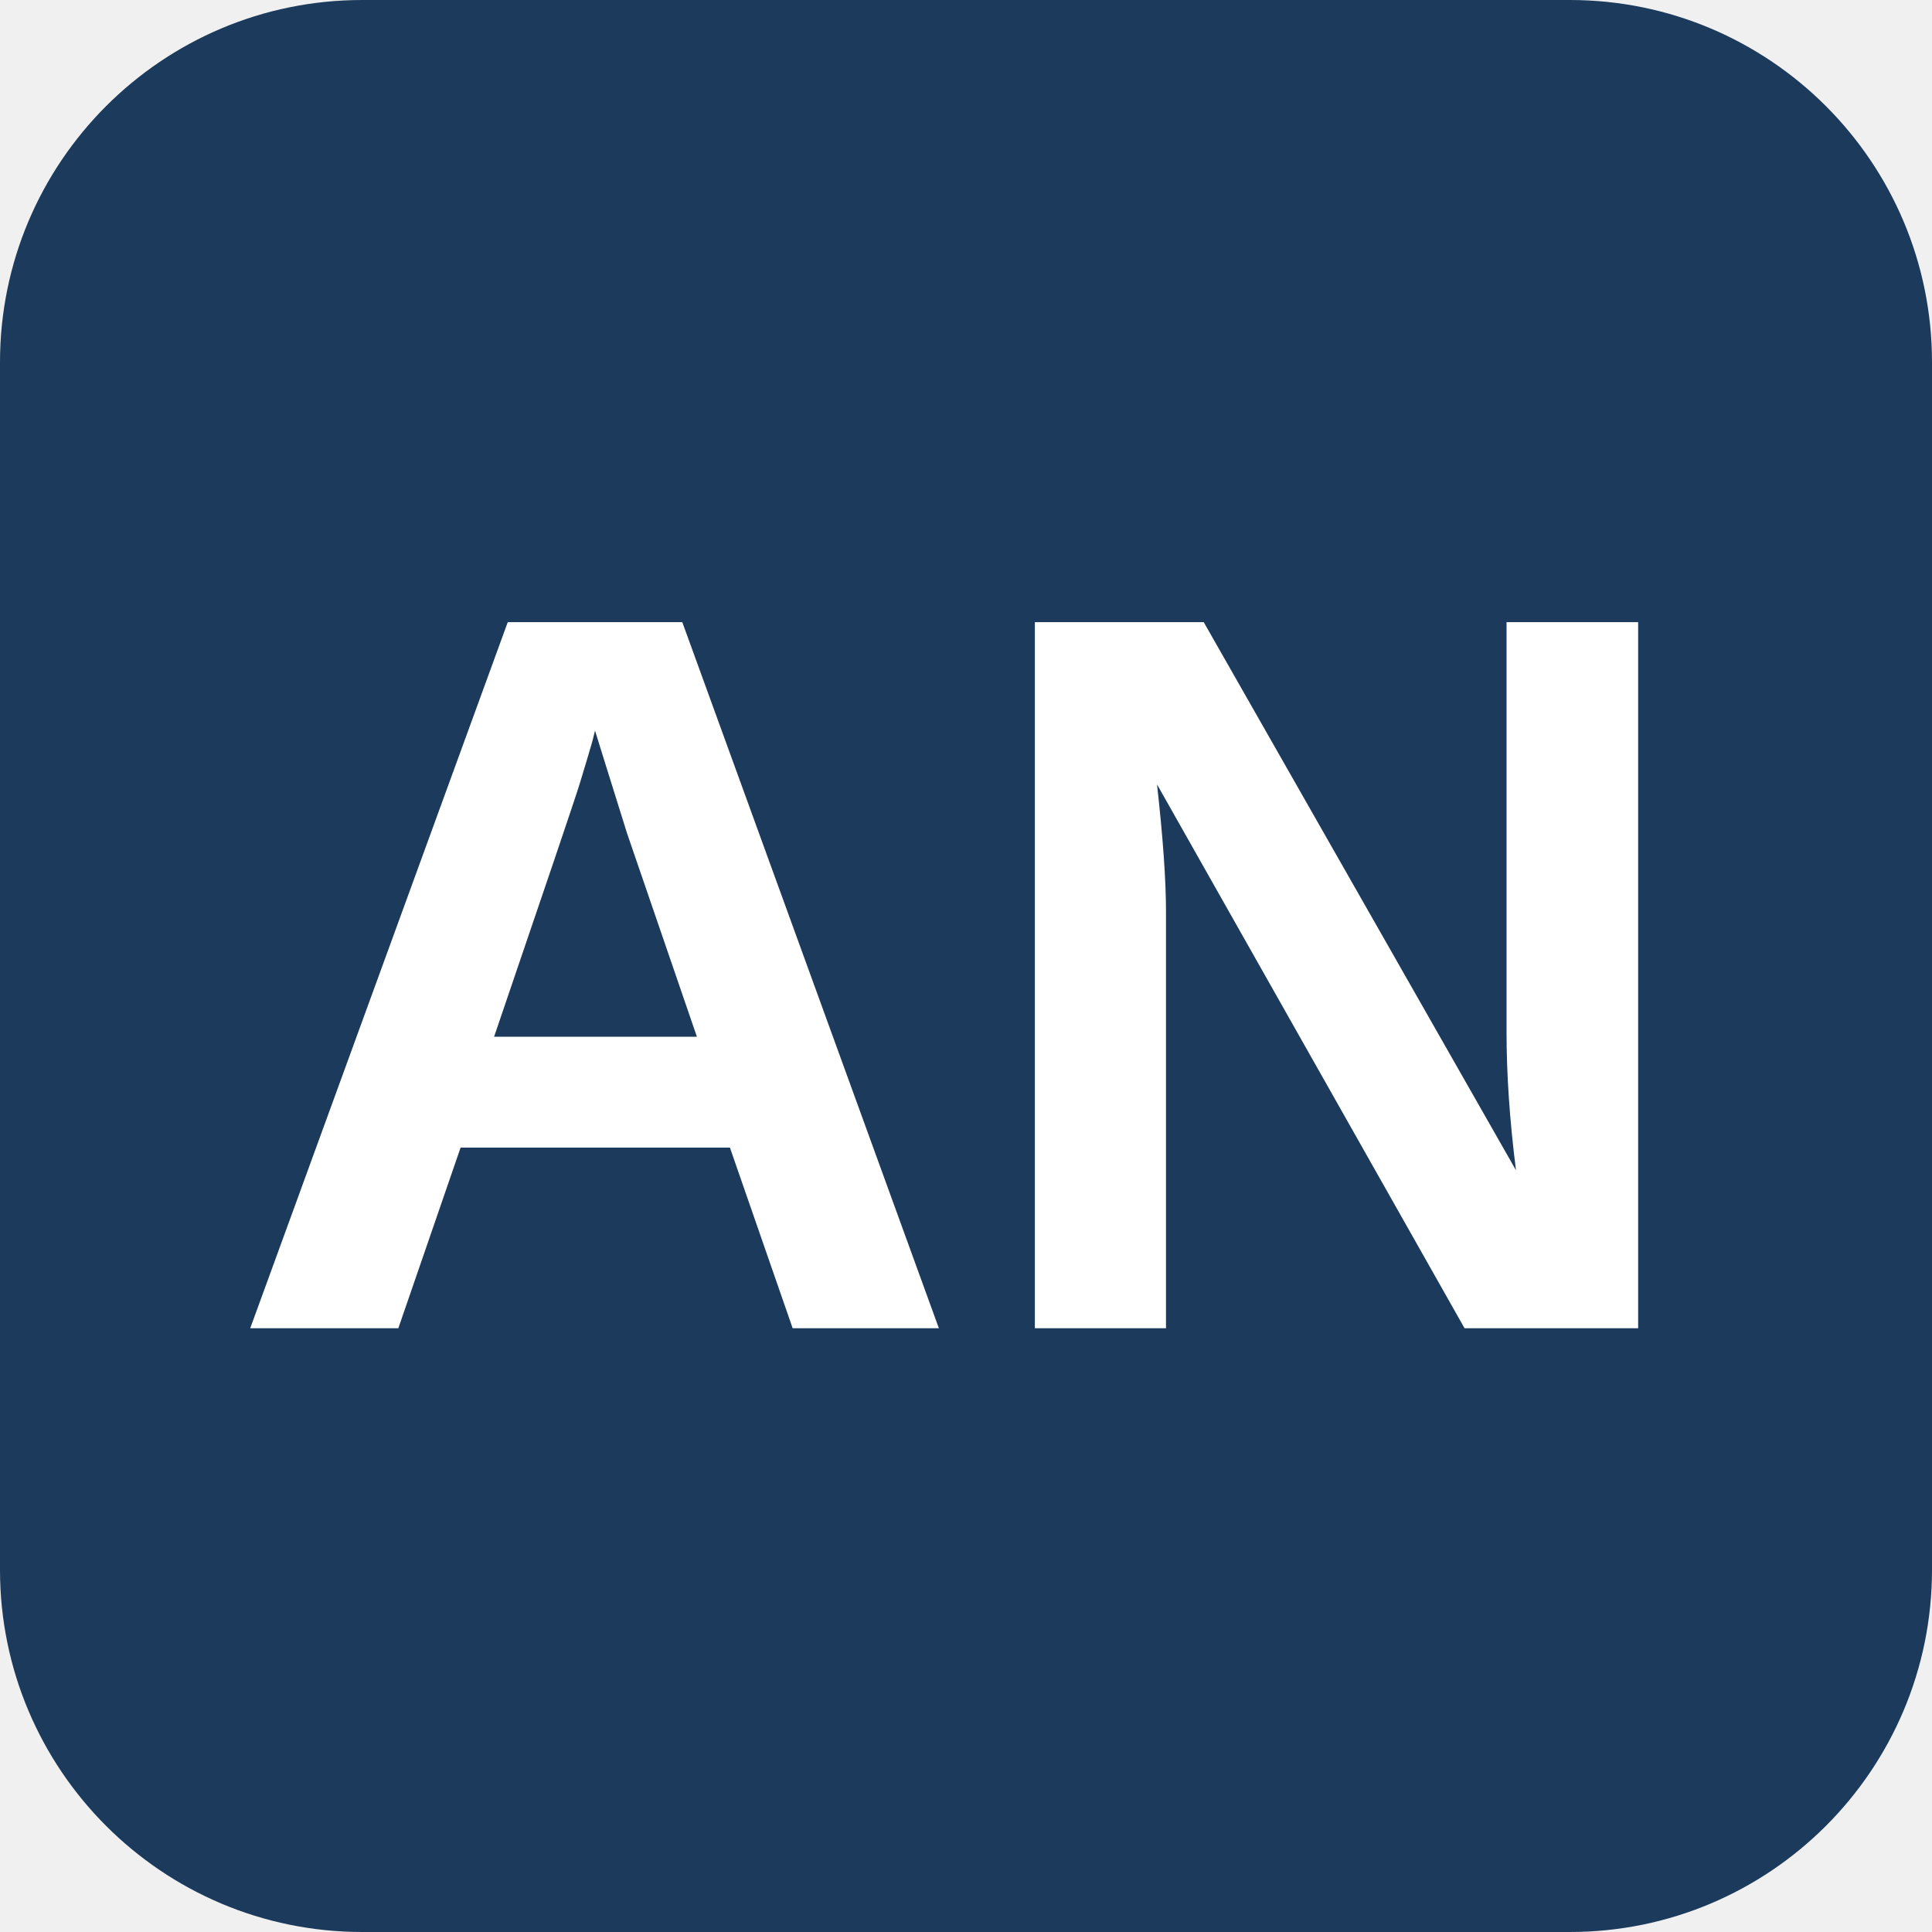
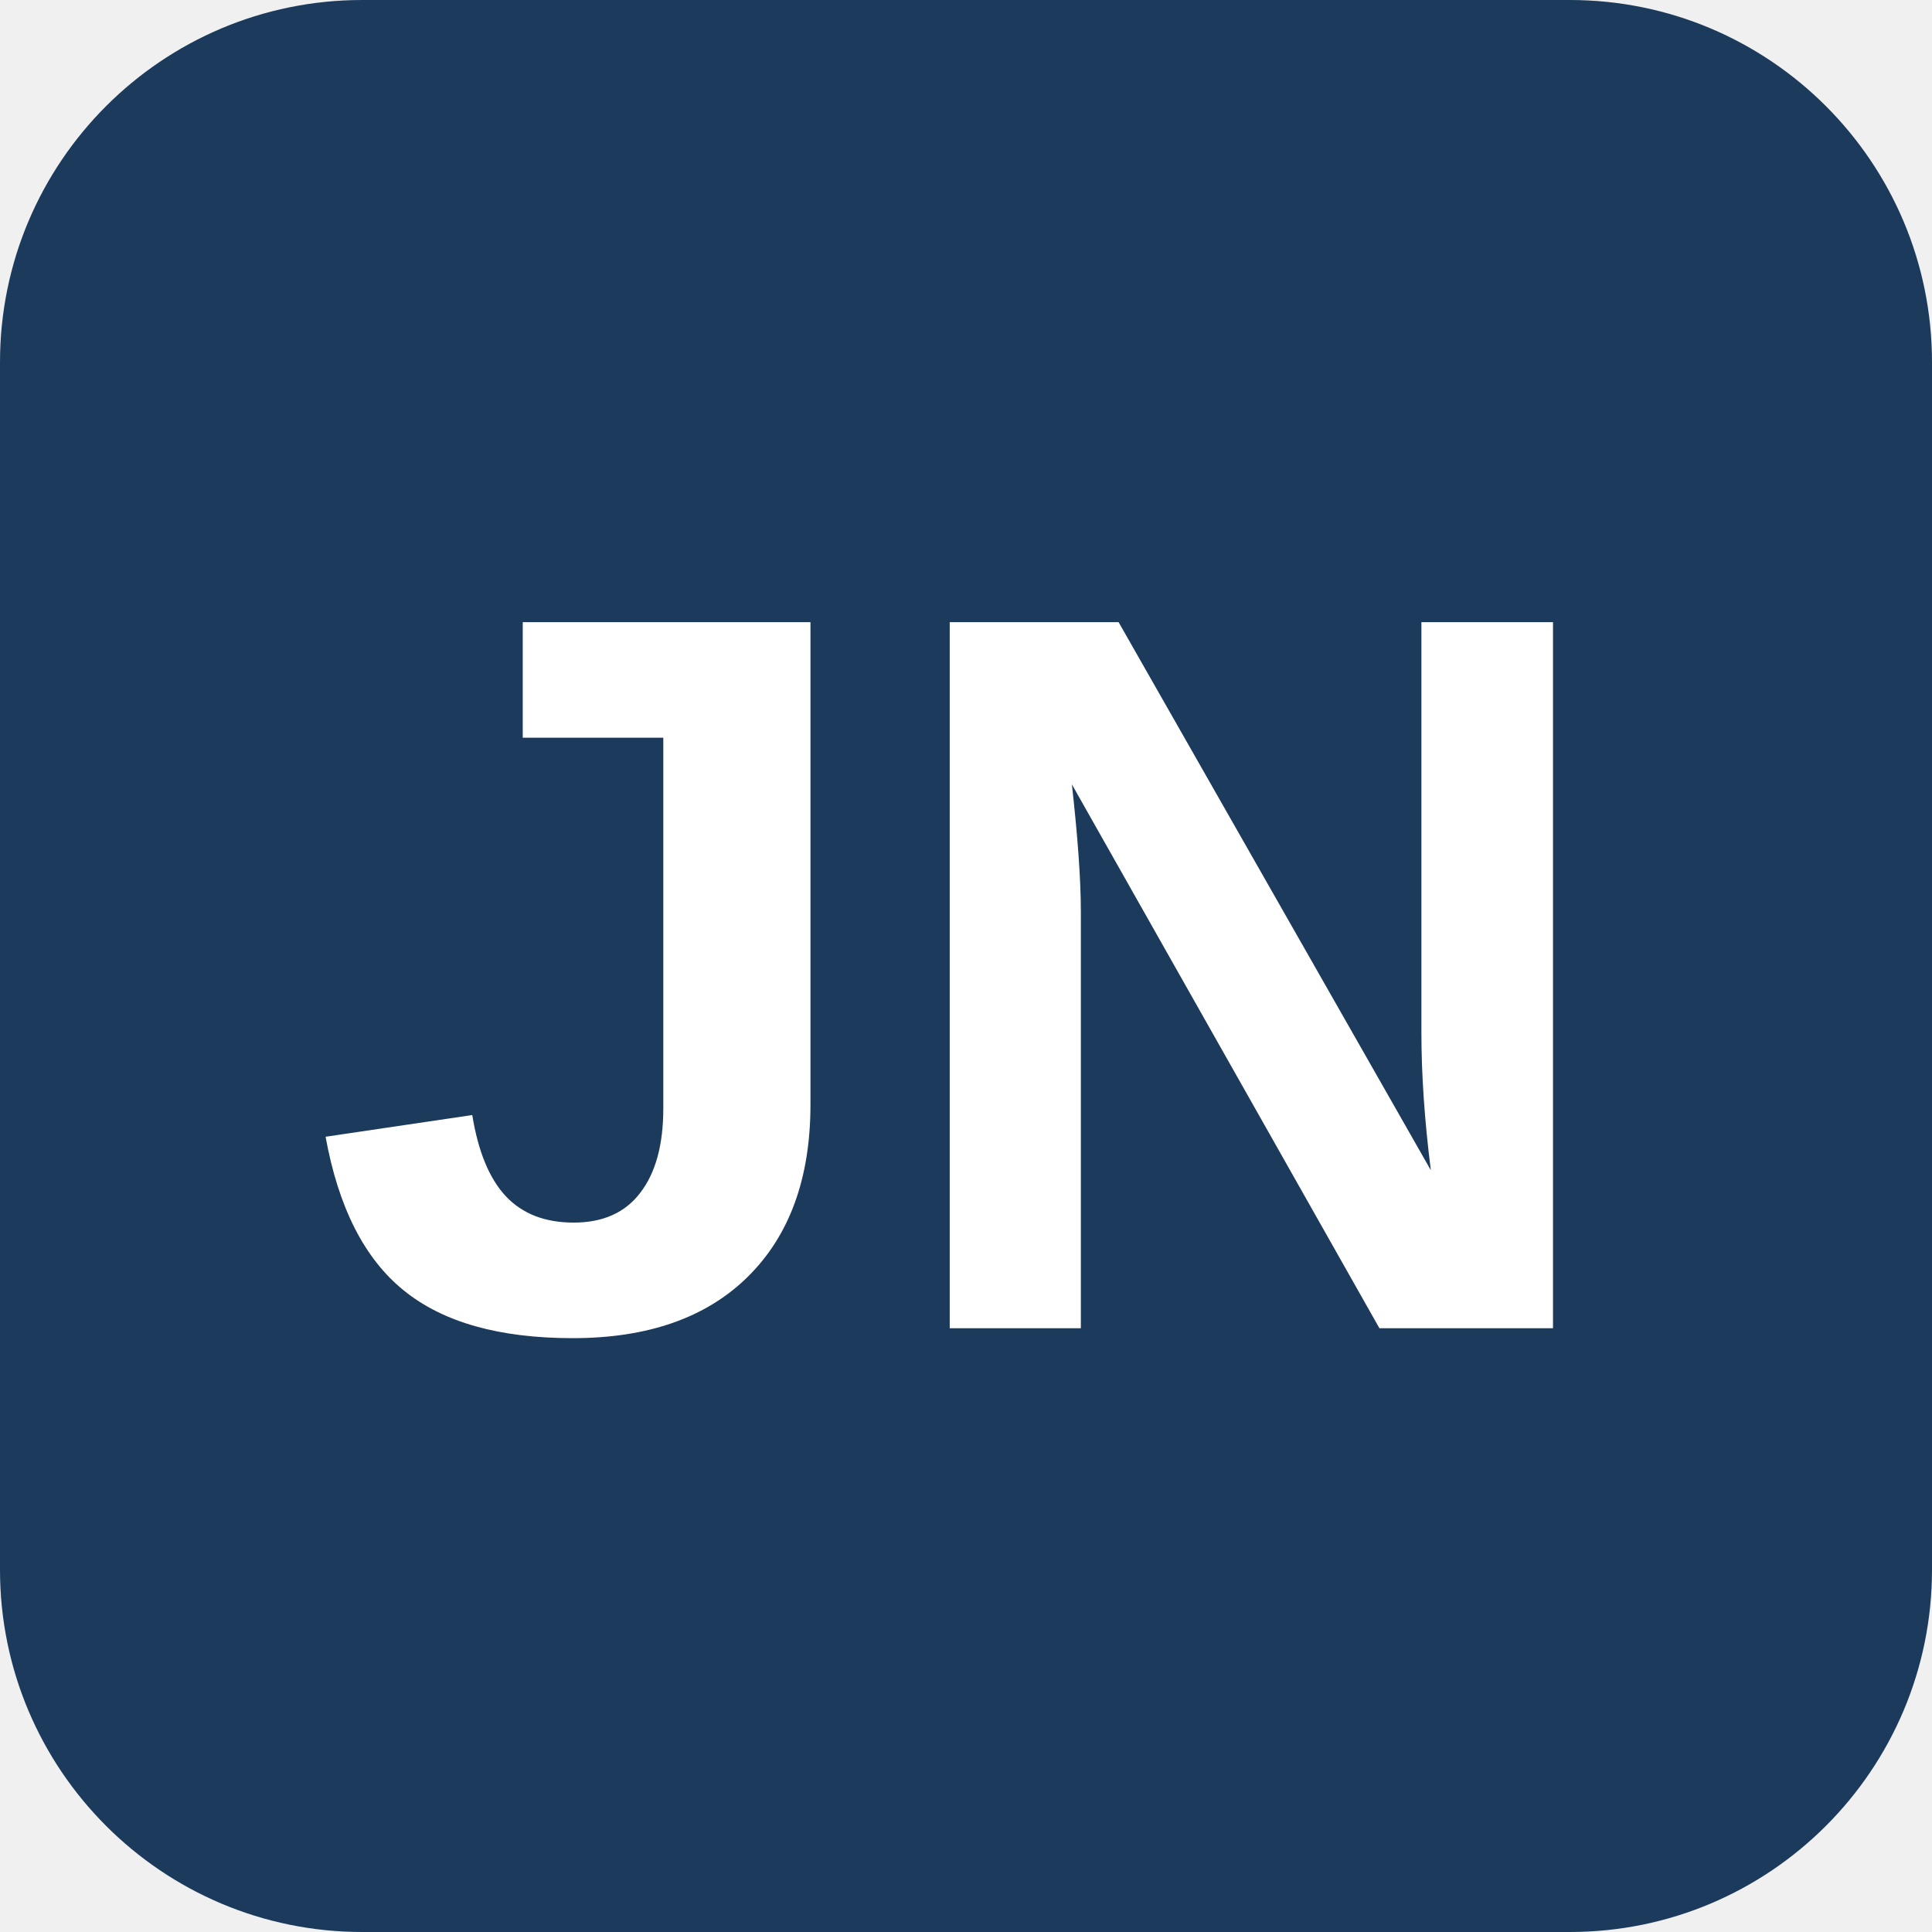
<svg xmlns="http://www.w3.org/2000/svg" viewBox="0 0 64 64">
  <rect width="64" height="64" rx="12" fill="#1b3a5c" />
-   <text x="32" y="44" font-family="Arial, Helvetica, sans-serif" font-size="34" font-weight="bold" text-anchor="middle" fill="#ffffff">AN</text>
+   <text x="32" y="44" font-family="Arial, Helvetica, sans-serif" font-size="34" font-weight="bold" text-anchor="middle" fill="#ffffff">JN</text>
</svg>
